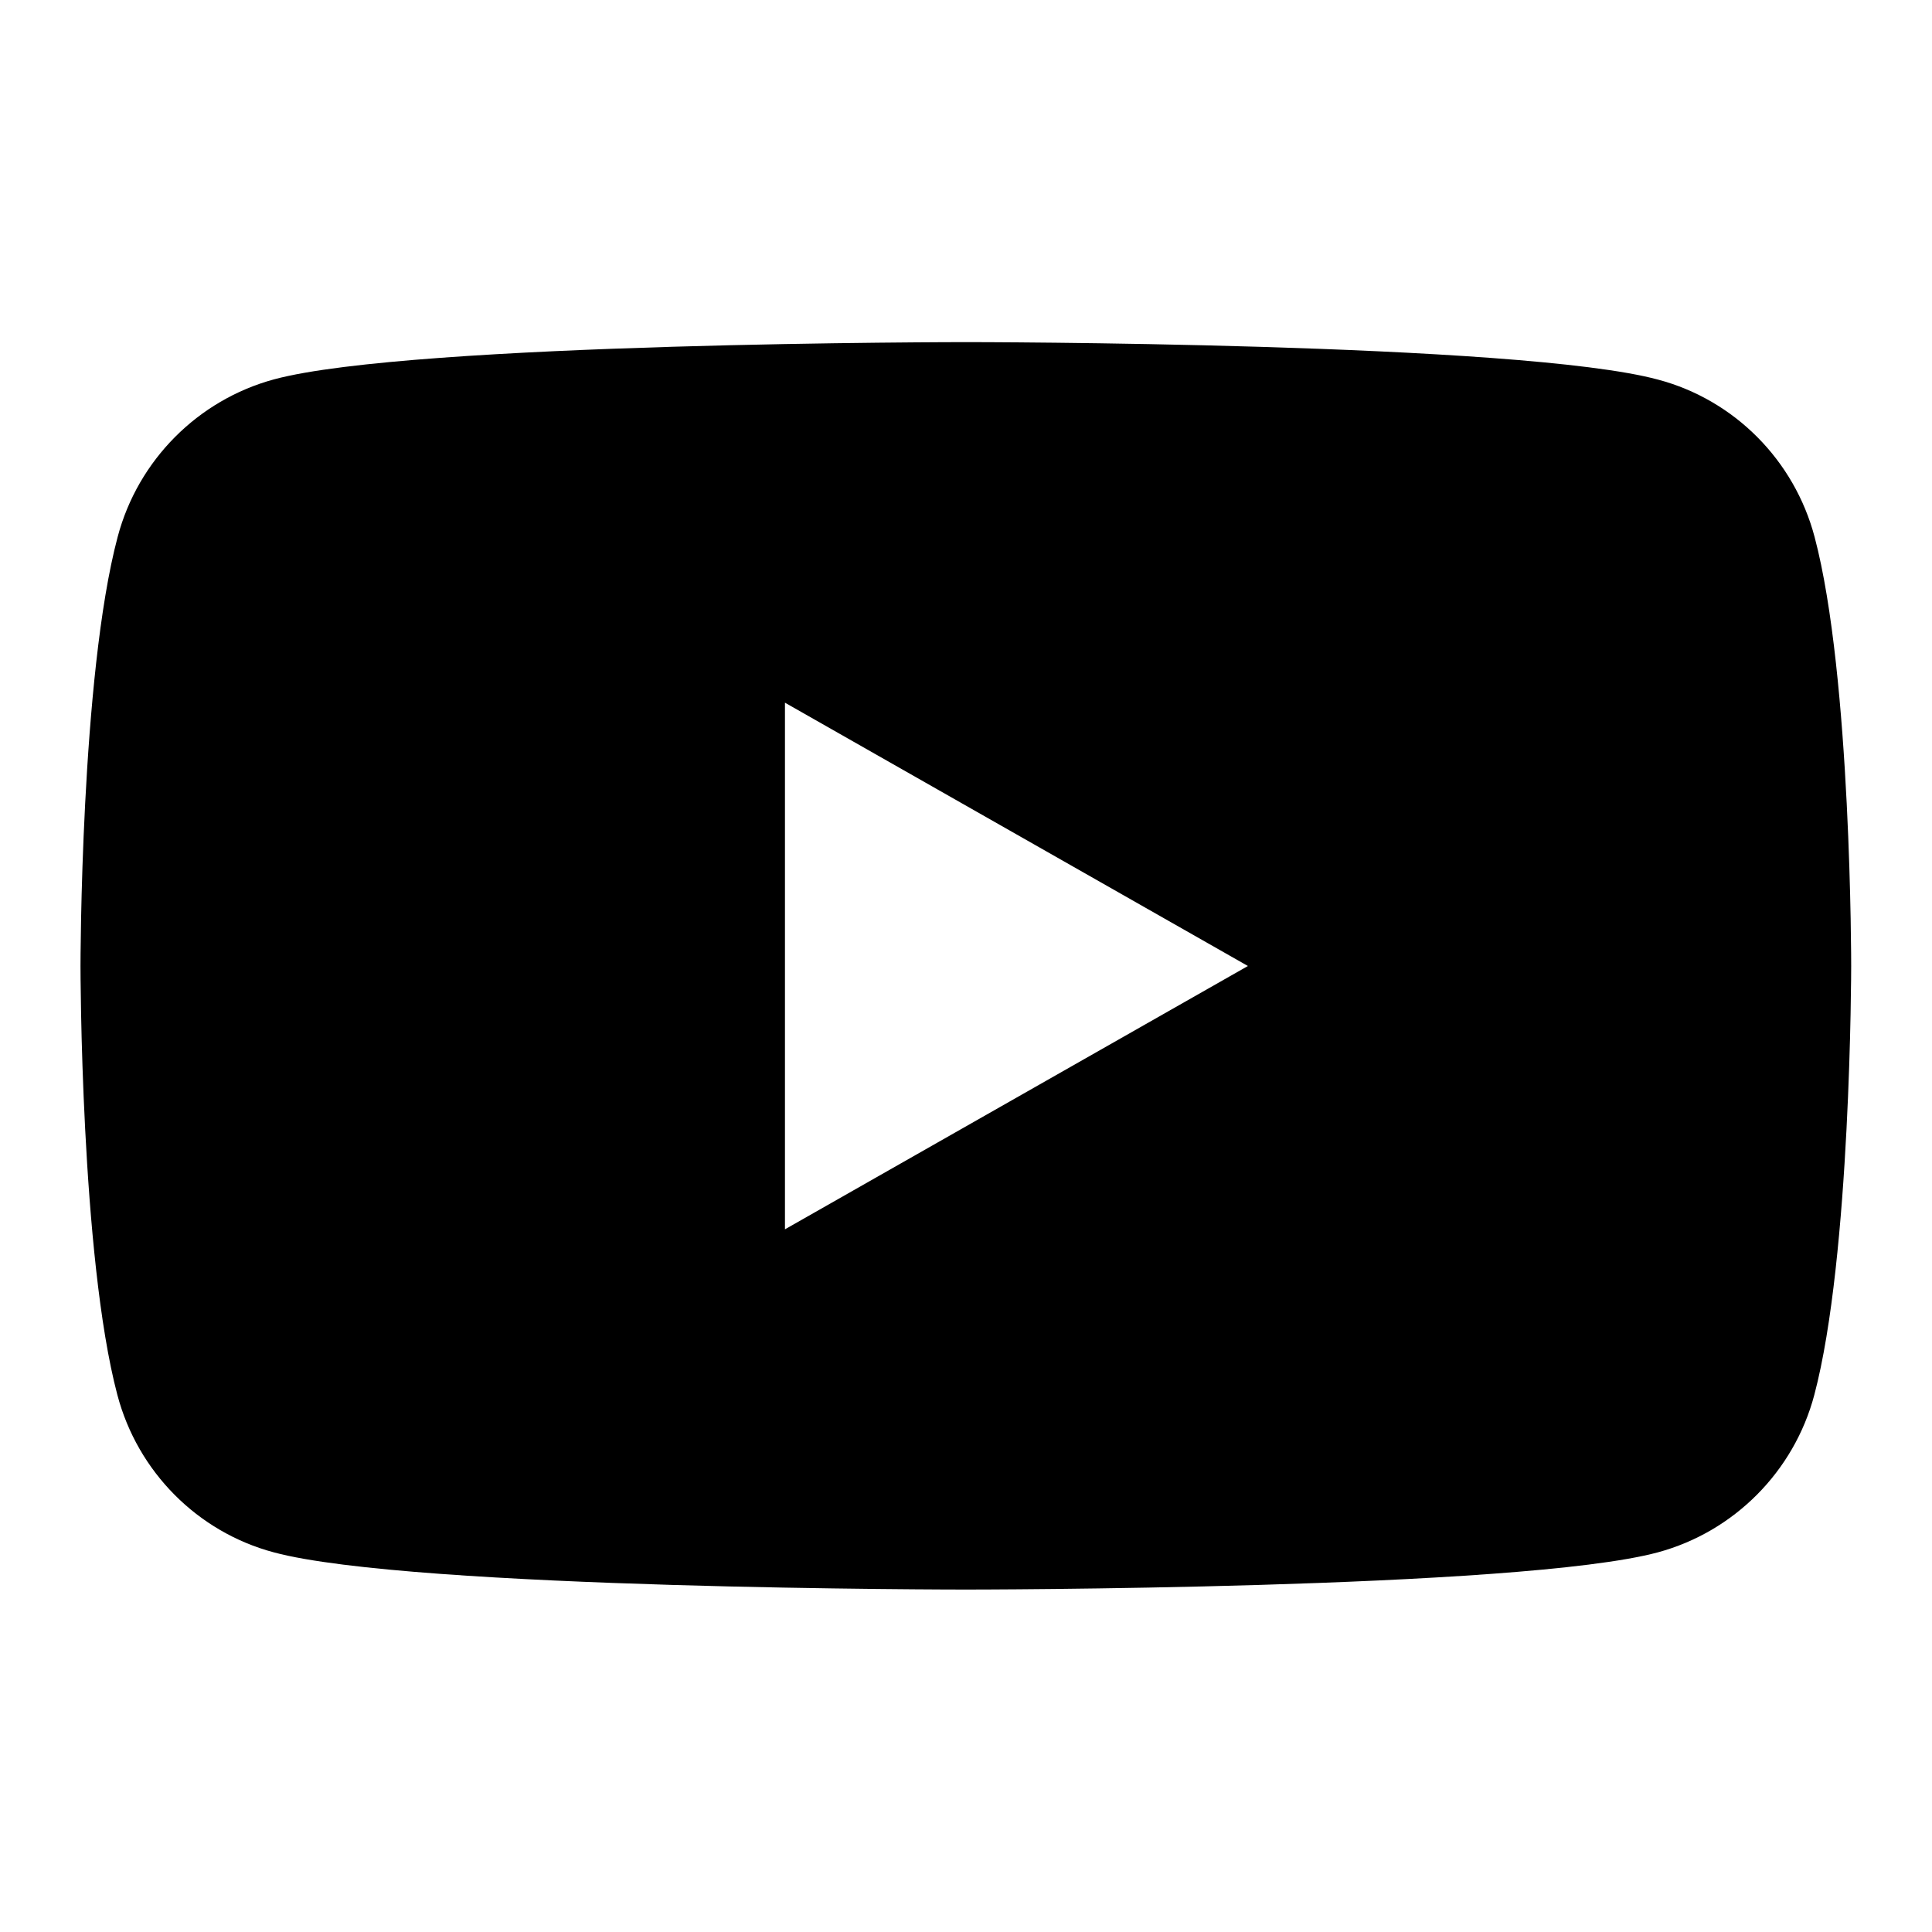
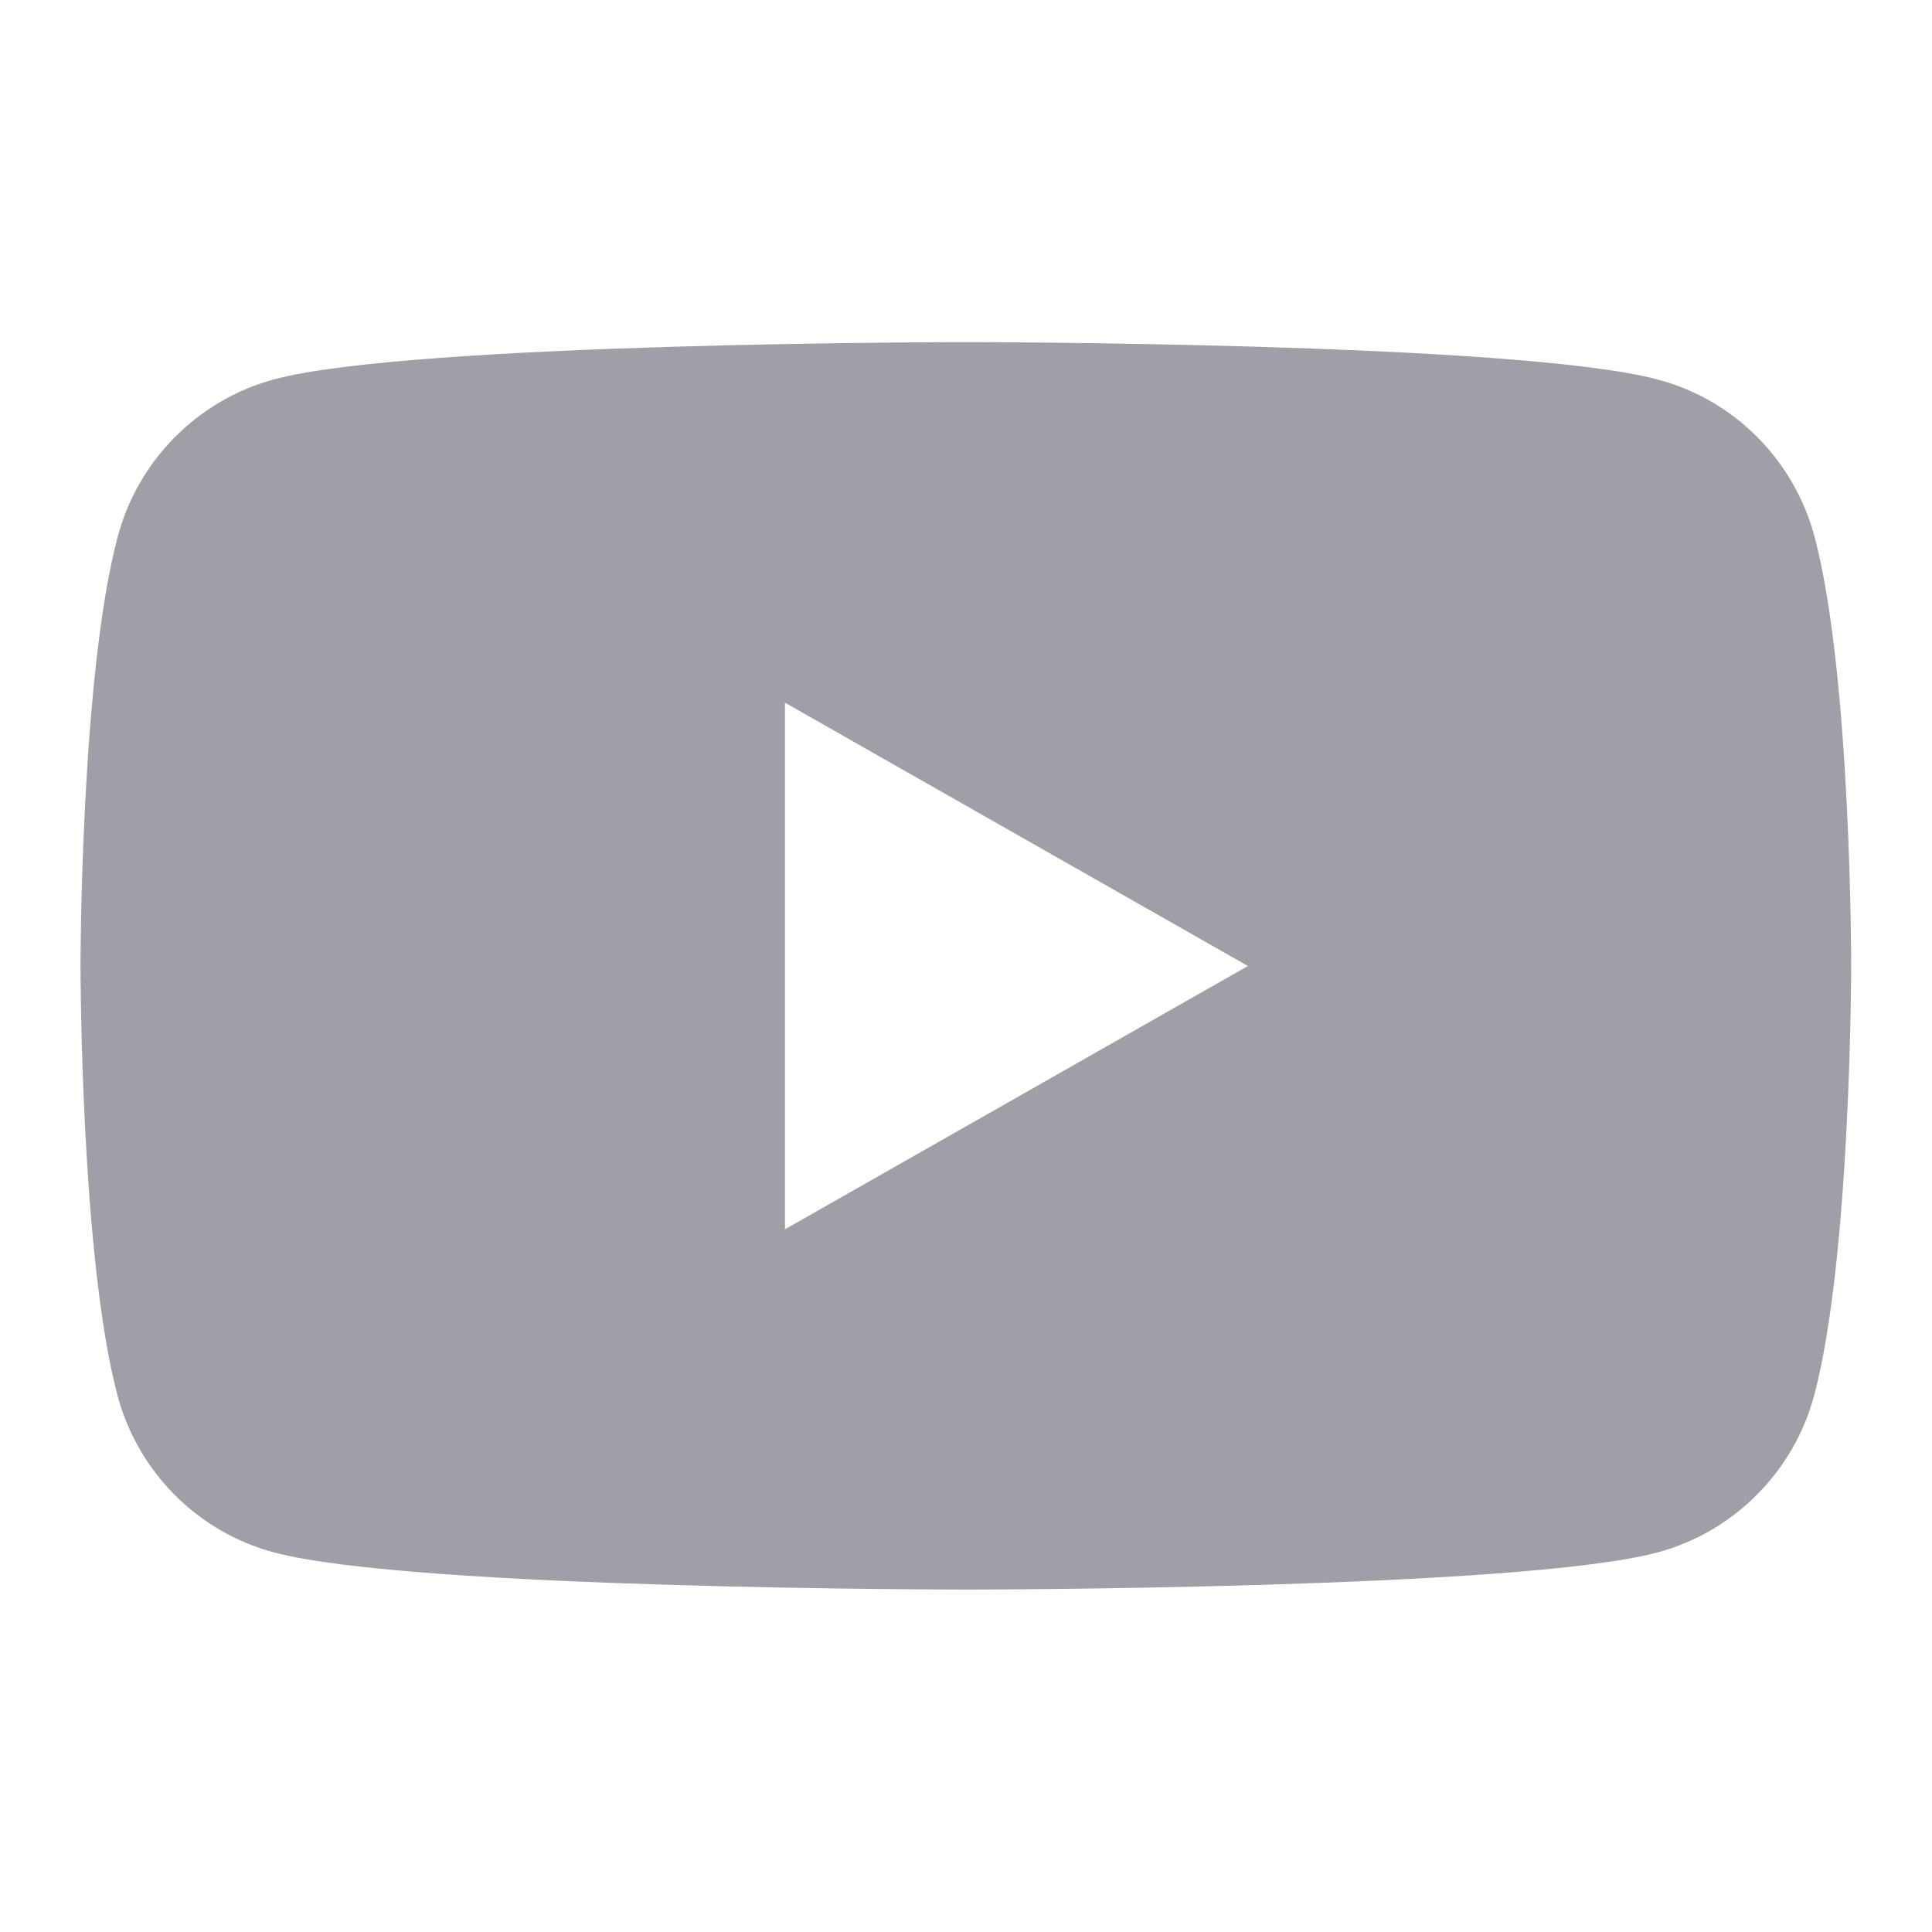
- <svg xmlns="http://www.w3.org/2000/svg" viewBox="0 0 24 24">
-   <path d="M12.002 4.25C12.013 4.25 18.88 4.251 20.598 4.716C21.545 4.968 22.29 5.717 22.542 6.672C23 8.399 22.996 12 22.996 12C22.996 12.025 22.994 15.607 22.538 17.328C22.286 18.279 21.541 19.028 20.594 19.284C18.878 19.746 11.998 19.746 11.998 19.746C11.988 19.746 5.117 19.746 3.402 19.284C2.455 19.032 1.71 18.283 1.458 17.328C1.002 15.607 1 12.025 1 12C1 12 1 8.399 1.462 6.668C1.714 5.717 2.459 4.968 3.406 4.712C5.122 4.25 12.002 4.25 12.002 4.25ZM9.751 15.271L15.502 12L9.751 8.729V15.271Z" fill="currentColor" />
+ <svg xmlns="http://www.w3.org/2000/svg" width="24" height="24" viewBox="0 0 24 24" fill="none">
+   <path d="M12.002 4.25C12.013 4.25 18.88 4.251 20.598 4.716C21.545 4.968 22.29 5.717 22.542 6.672C23 8.399 22.996 12 22.996 12C22.996 12.025 22.994 15.607 22.538 17.328C22.286 18.279 21.541 19.028 20.594 19.284C18.878 19.746 11.998 19.746 11.998 19.746C11.988 19.746 5.117 19.746 3.402 19.284C2.455 19.032 1.71 18.283 1.458 17.328C1.002 15.607 1 12.025 1 12C1 12 1 8.399 1.462 6.668C1.714 5.717 2.459 4.968 3.406 4.712C5.122 4.25 12.002 4.25 12.002 4.25ZM9.751 15.271L15.502 12L9.751 8.729V15.271Z" fill="#9FA0A7" />
</svg>
